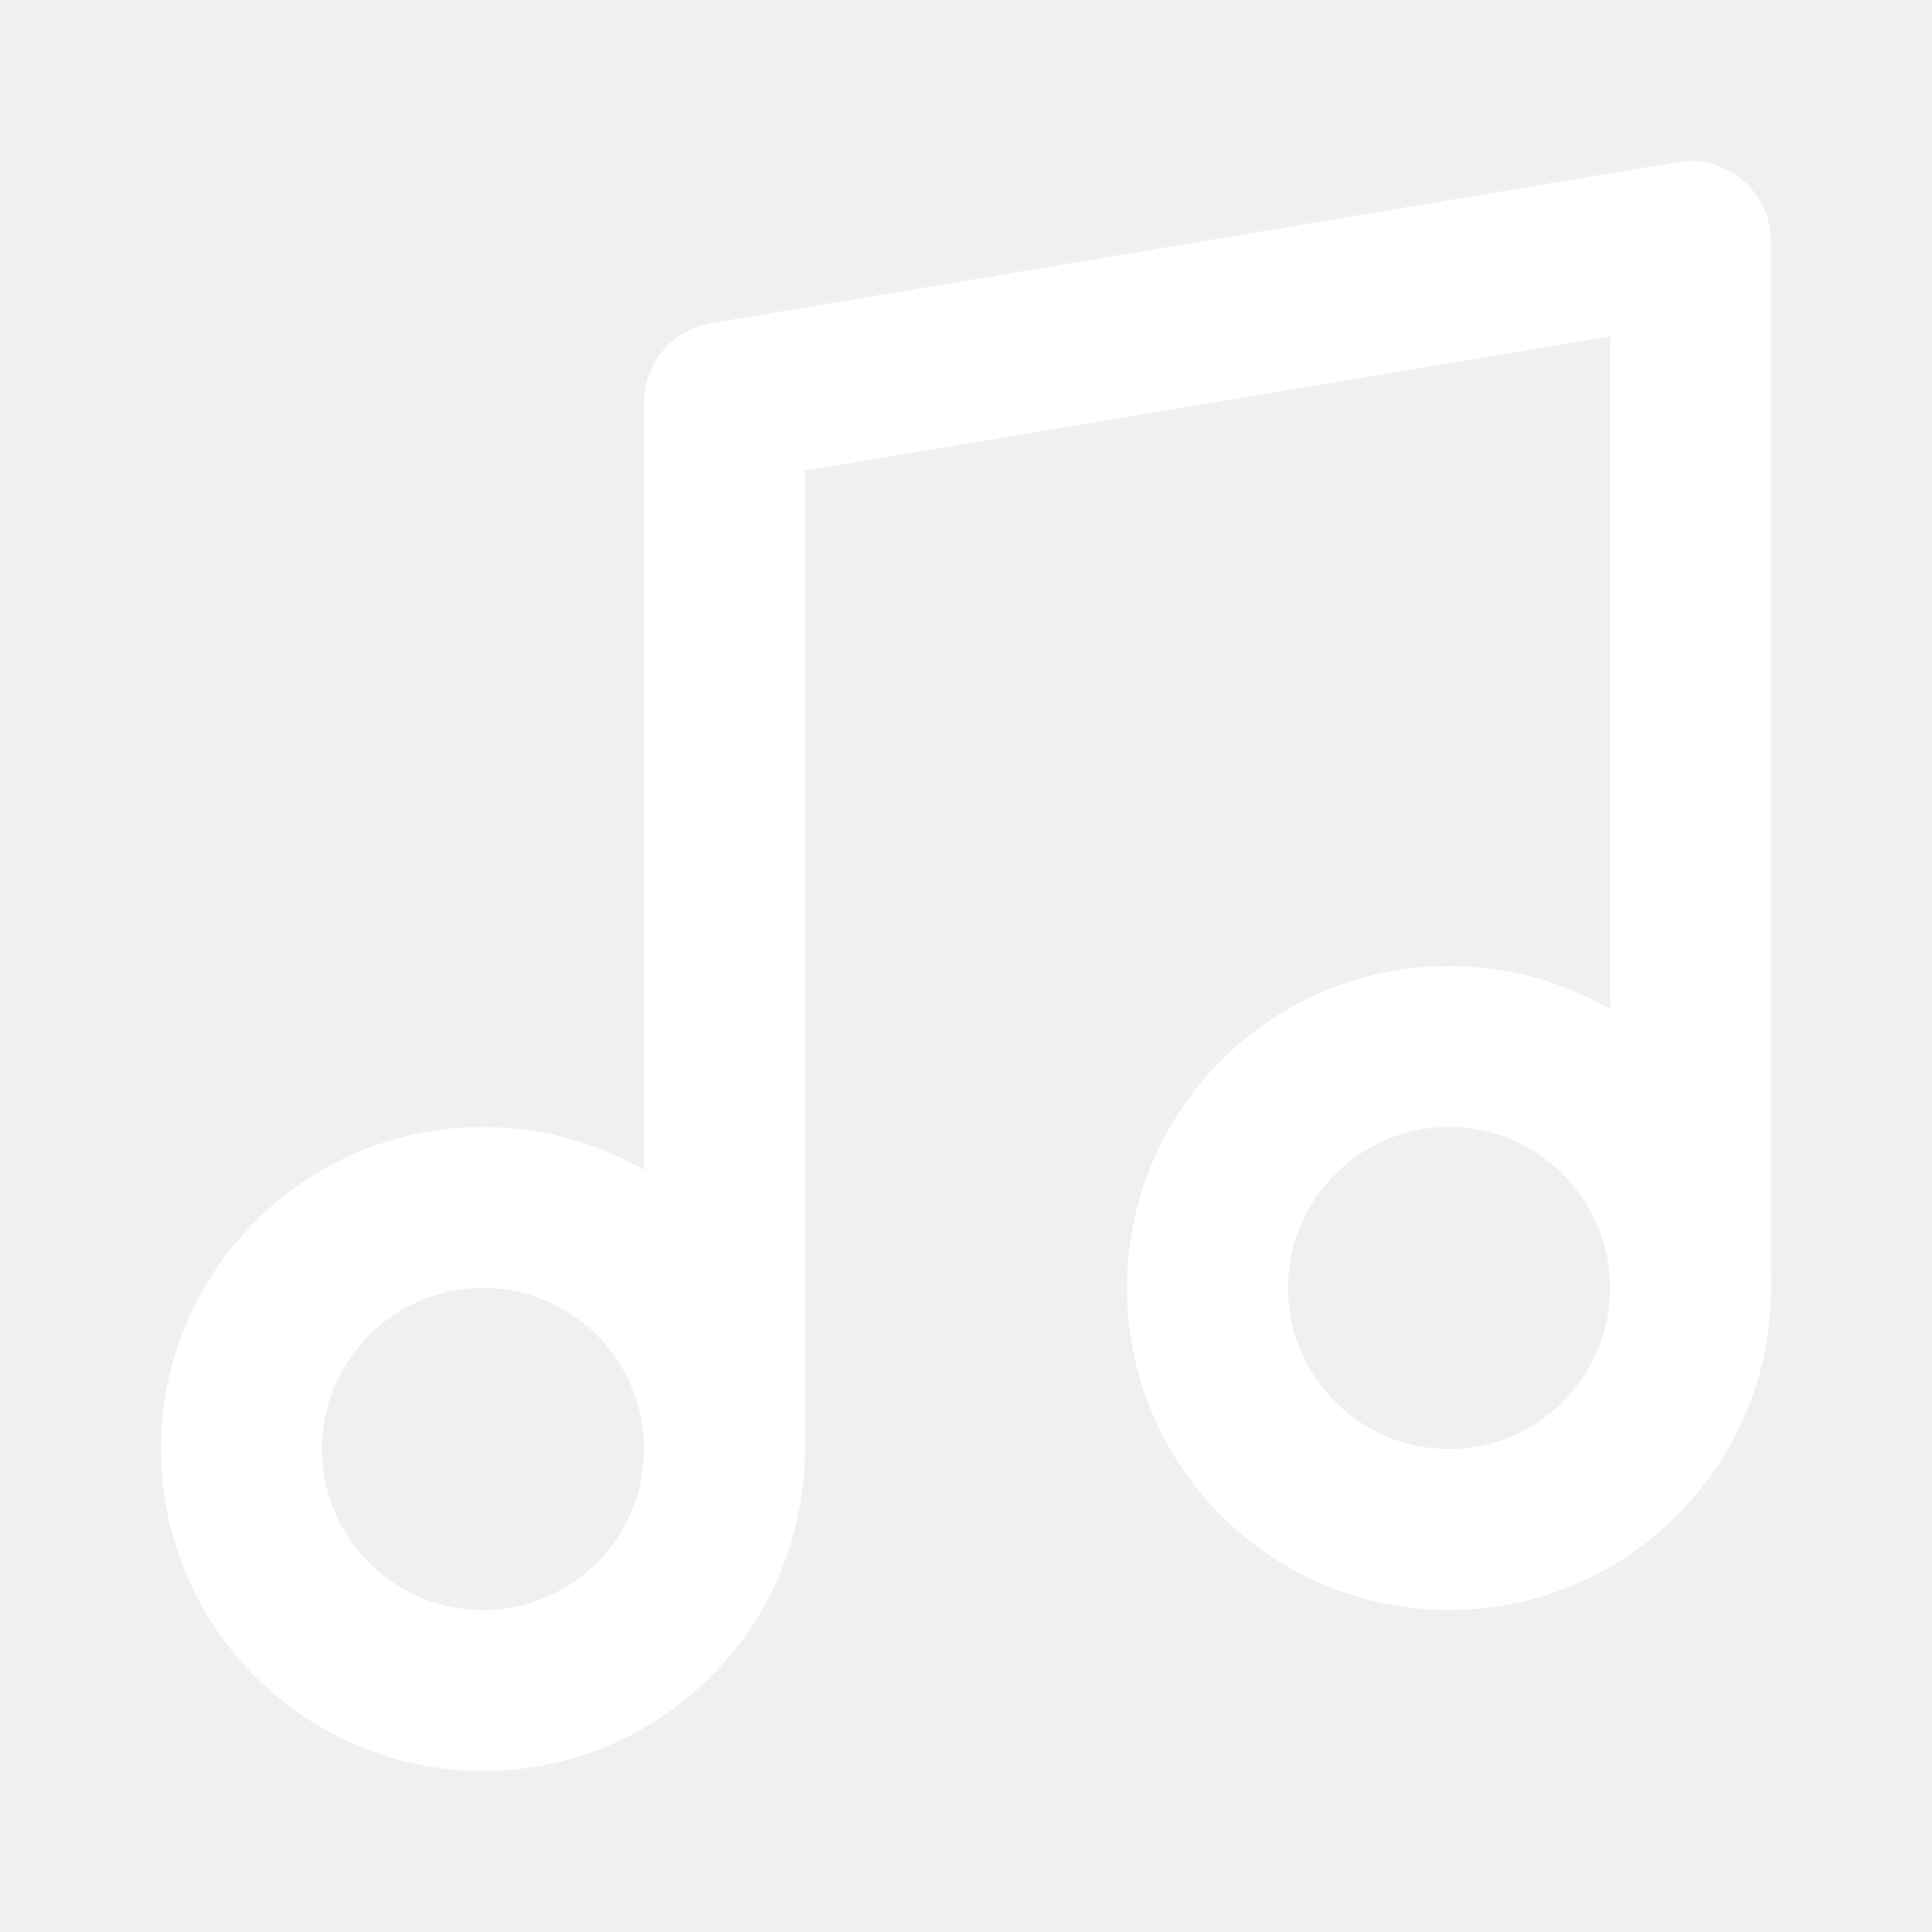
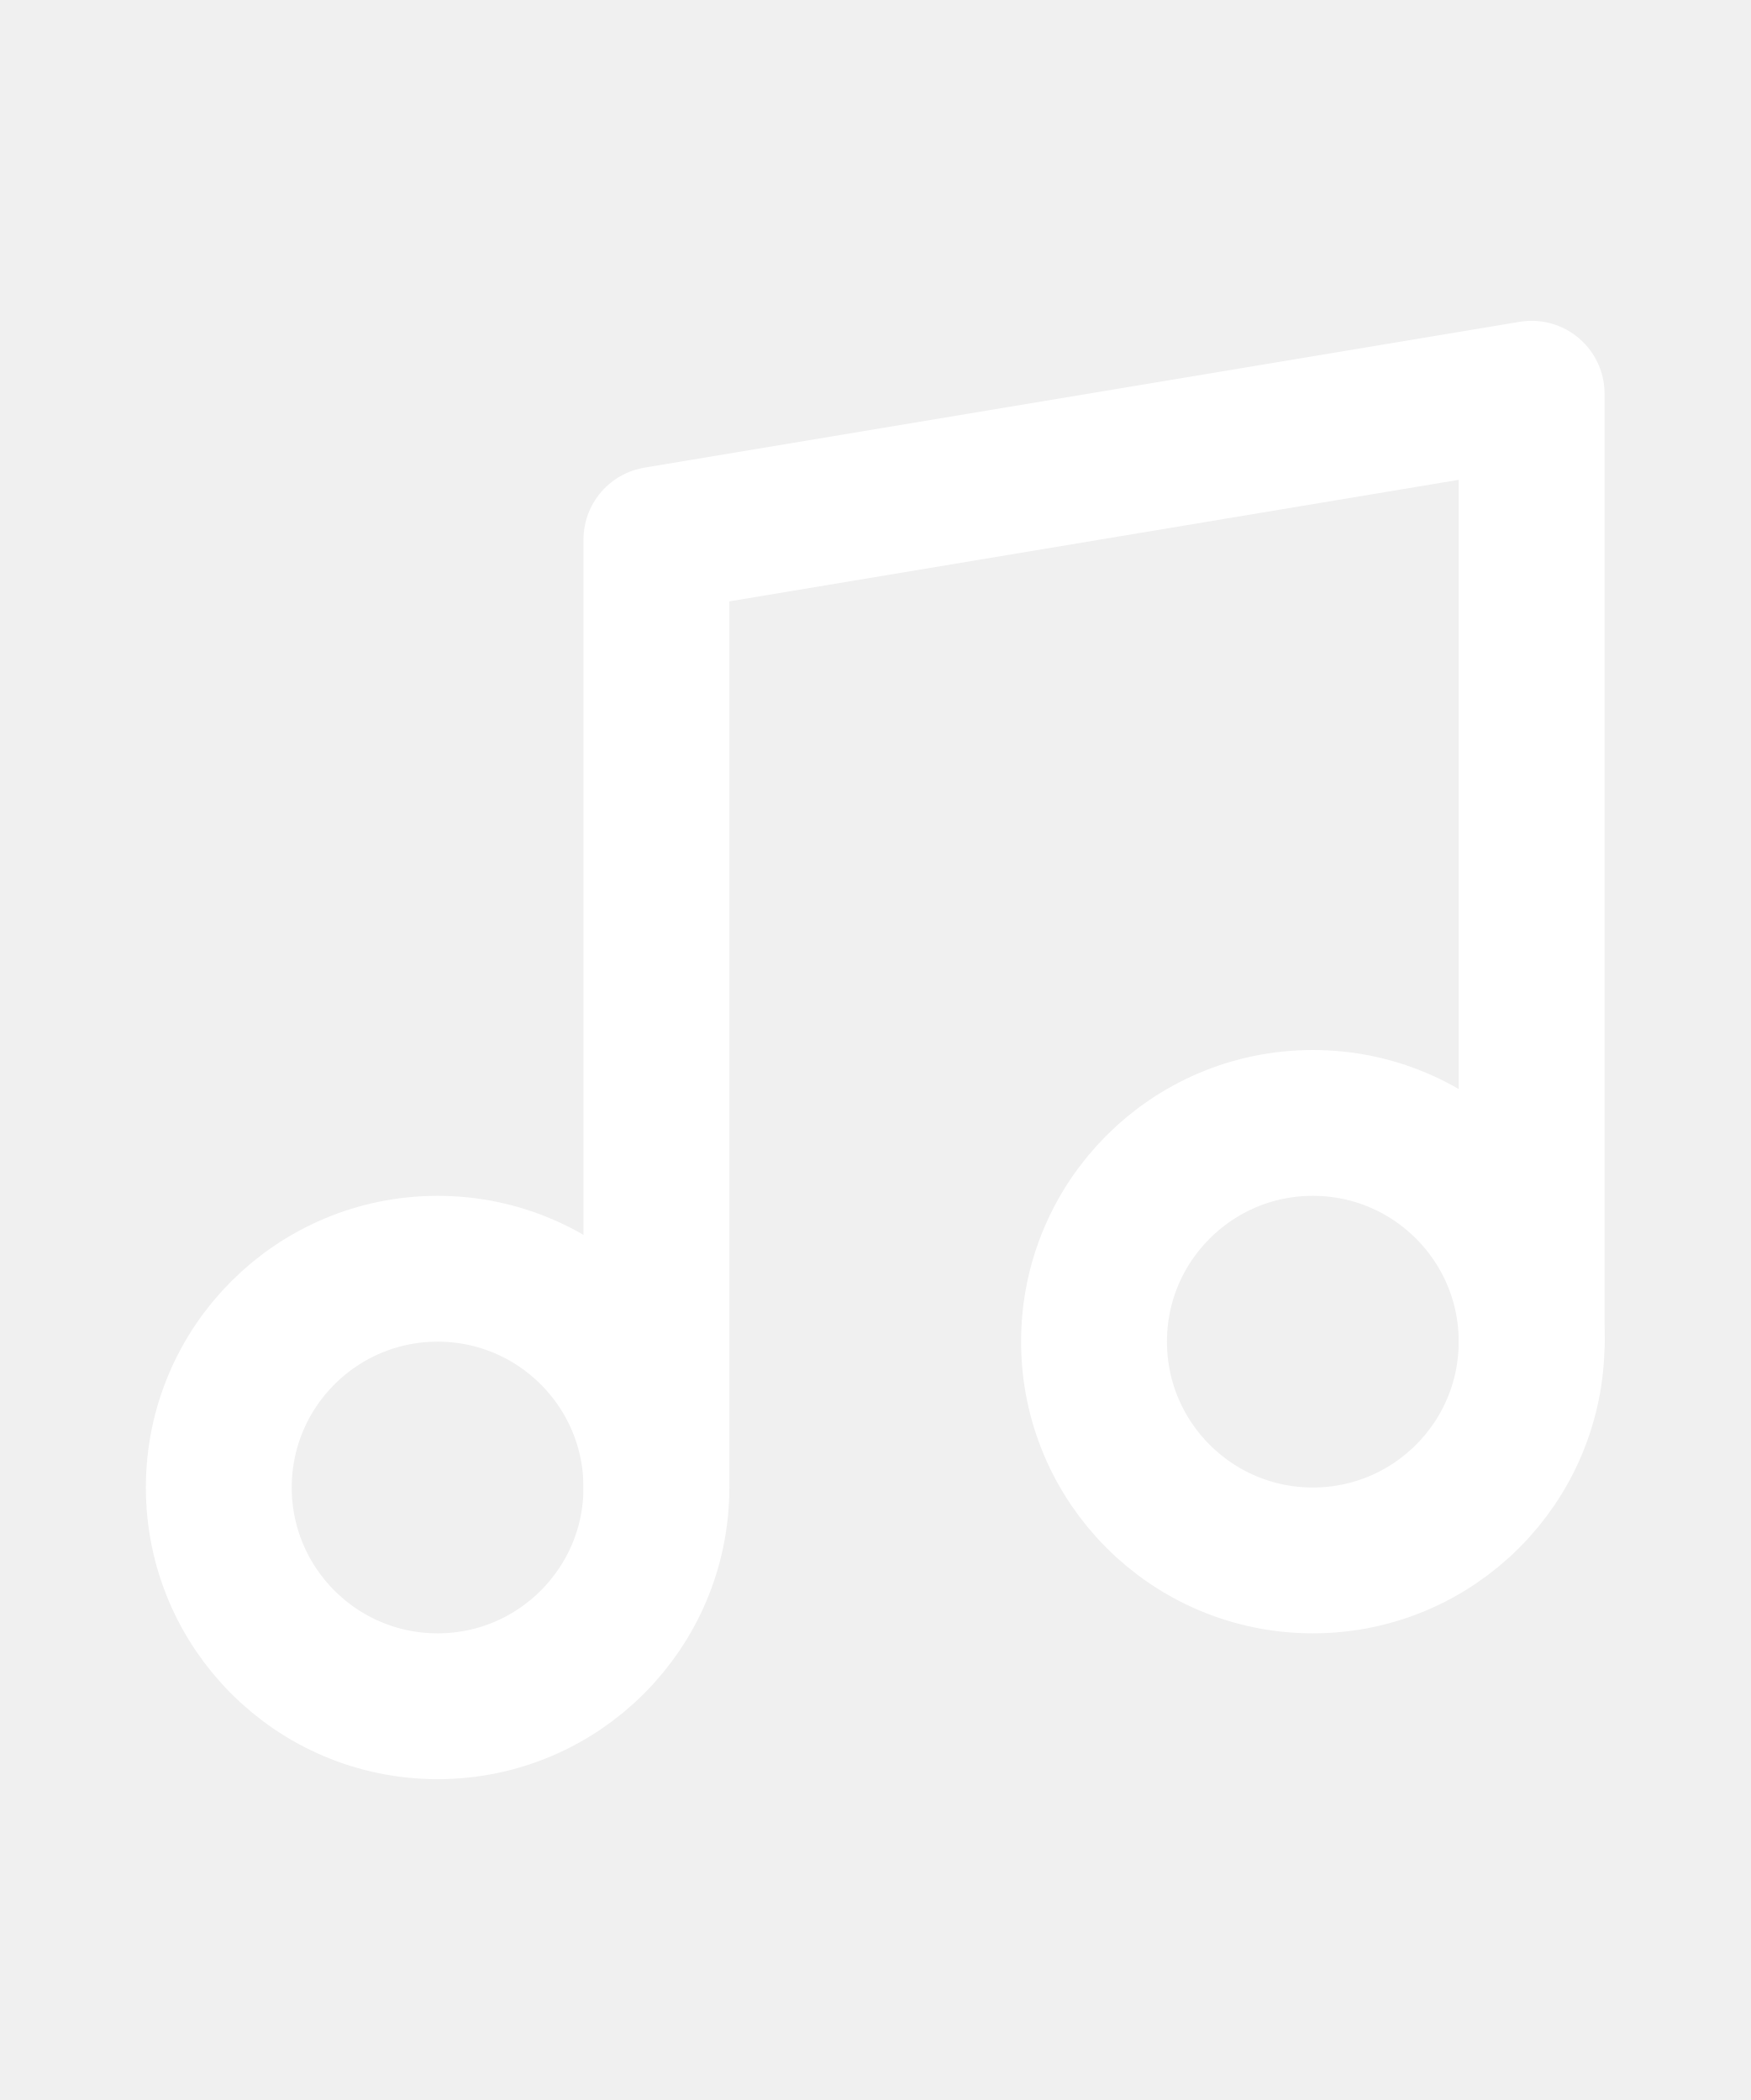
- <svg xmlns="http://www.w3.org/2000/svg" width="24" height="24" viewBox="0 0 24 24" fill="none" stroke="white" stroke-width="2" stroke-linecap="round" stroke-linejoin="round" class="lucide lucide-music">
+ <svg xmlns="http://www.w3.org/2000/svg" width="20" height="24" viewBox="0 0 24 24" fill="none" stroke="white" stroke-width="2" stroke-linecap="round" stroke-linejoin="round" class="lucide lucide-music">
  <path d="M9 18V5l12-2v13" />
  <circle cx="6" cy="18" r="3" />
  <circle cx="18" cy="16" r="3" />
</svg>
